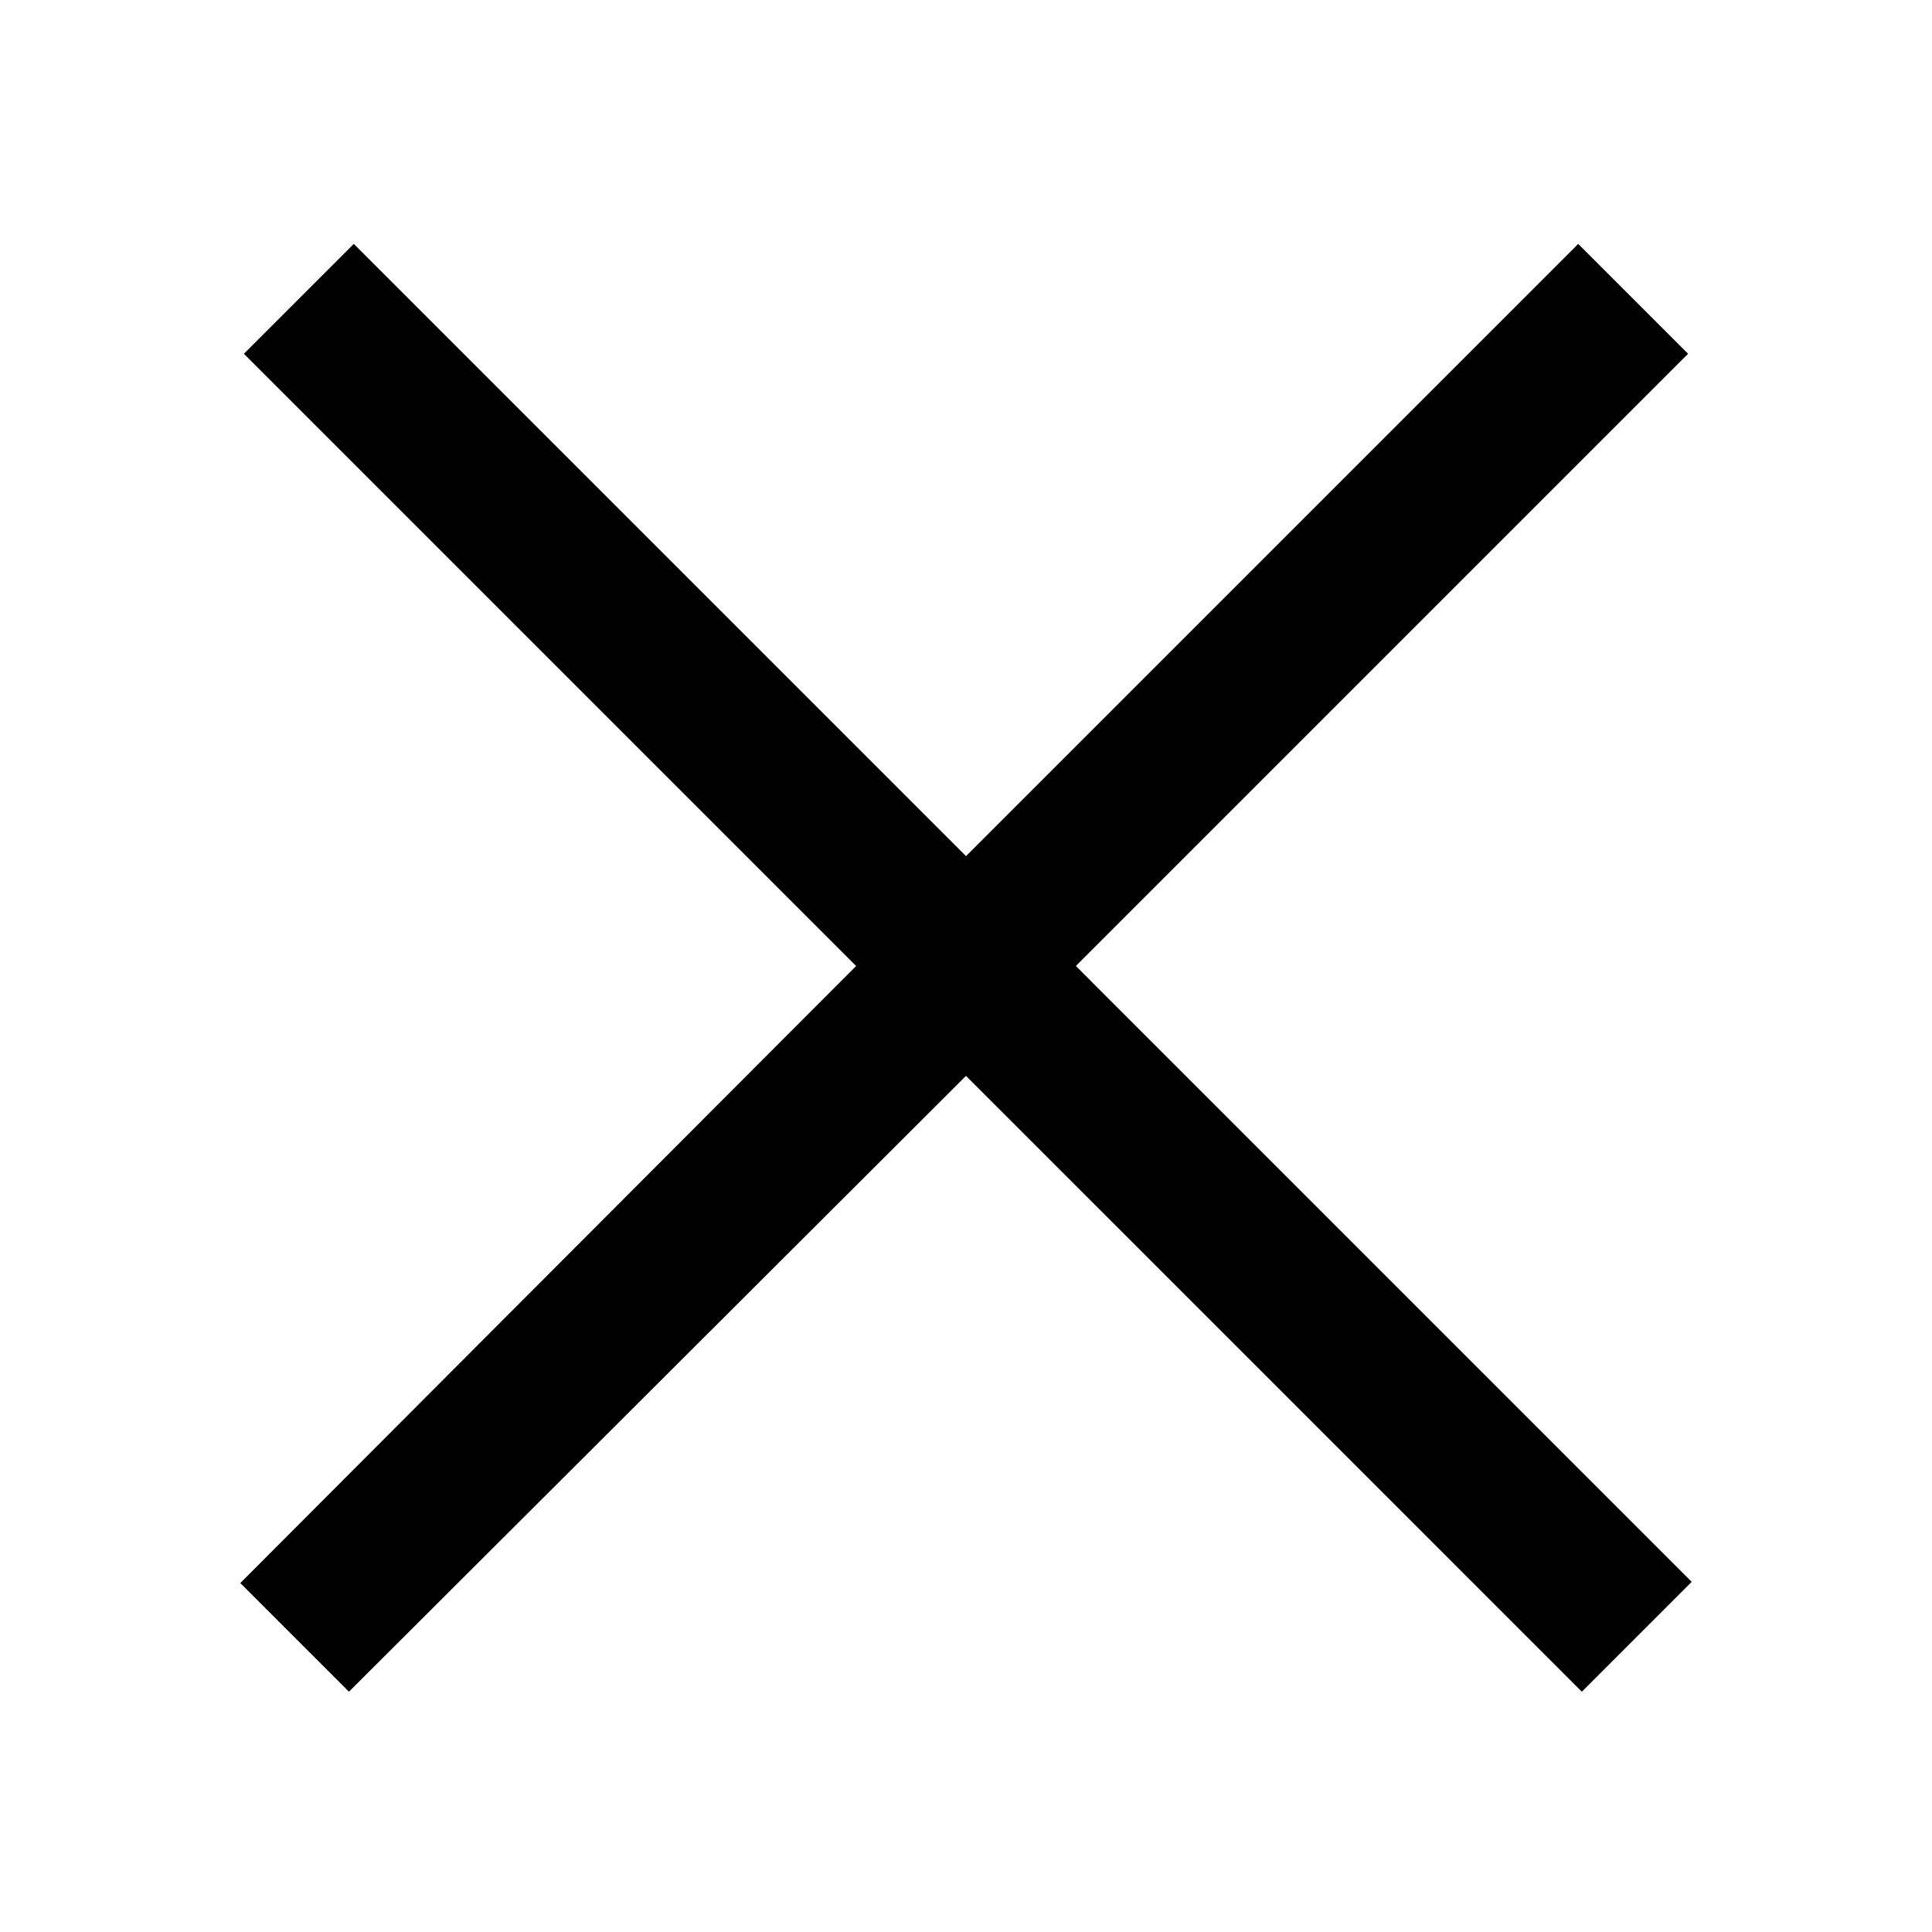
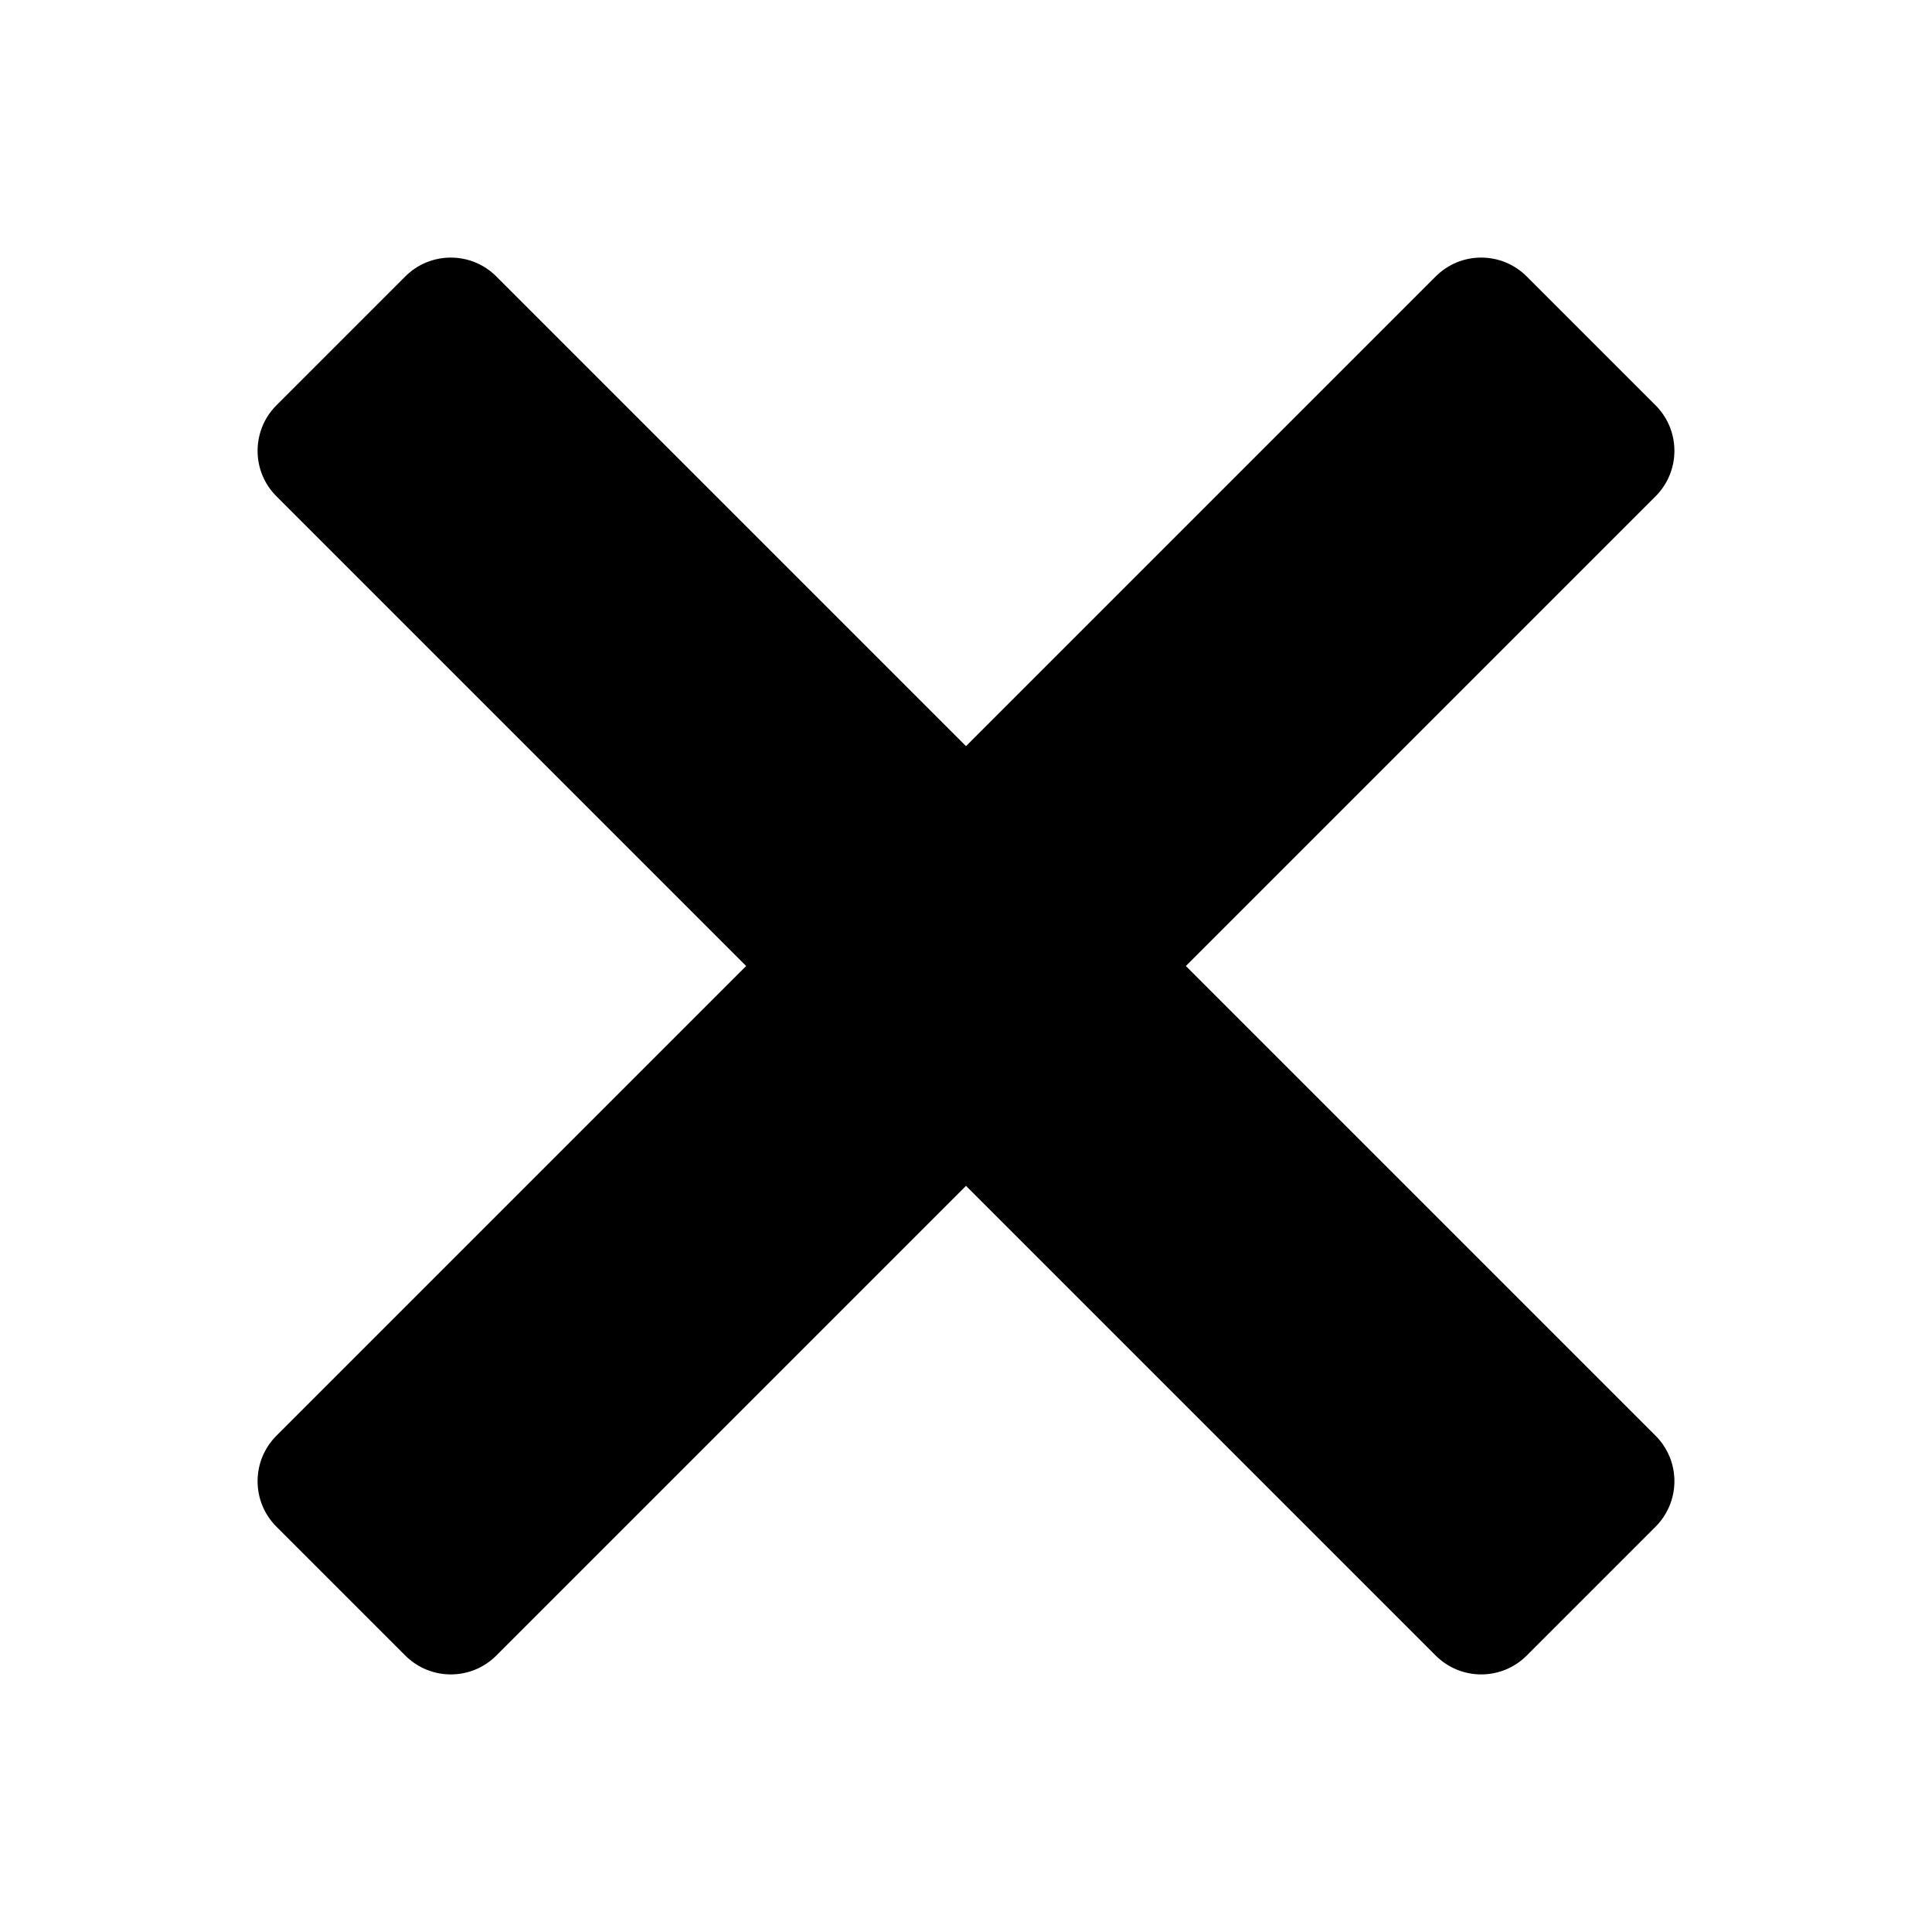
- <svg xmlns="http://www.w3.org/2000/svg" viewBox="0 0 50 50" width="250px" height="250px">
-   <path d="M 9.156 6.312 L 6.312 9.156 L 22.156 25 L 6.219 40.969 L 9.031 43.781 L 25 27.844 L 40.938 43.781 L 43.781 40.938 L 27.844 25 L 43.688 9.156 L 40.844 6.312 L 25 22.156 Z" />
+ <svg xmlns="http://www.w3.org/2000/svg" viewBox="0 0 30 30" width="240px" height="240px">
+   <path d="M 7 4 C 6.744 4 6.488 4.097 6.293 4.293 L 4.293 6.293 C 3.902 6.684 3.902 7.317 4.293 7.707 L 11.586 15 L 4.293 22.293 C 3.902 22.684 3.902 23.317 4.293 23.707 L 6.293 25.707 C 6.684 26.098 7.317 26.098 7.707 25.707 L 15 18.414 L 22.293 25.707 C 22.683 26.098 23.317 26.098 23.707 25.707 L 25.707 23.707 C 26.098 23.316 26.098 22.683 25.707 22.293 L 18.414 15 L 25.707 7.707 C 26.098 7.317 26.098 6.683 25.707 6.293 L 23.707 4.293 C 23.316 3.902 22.683 3.902 22.293 4.293 L 15 11.586 L 7.707 4.293 C 7.512 4.097 7.256 4 7 4 z" />
</svg>
